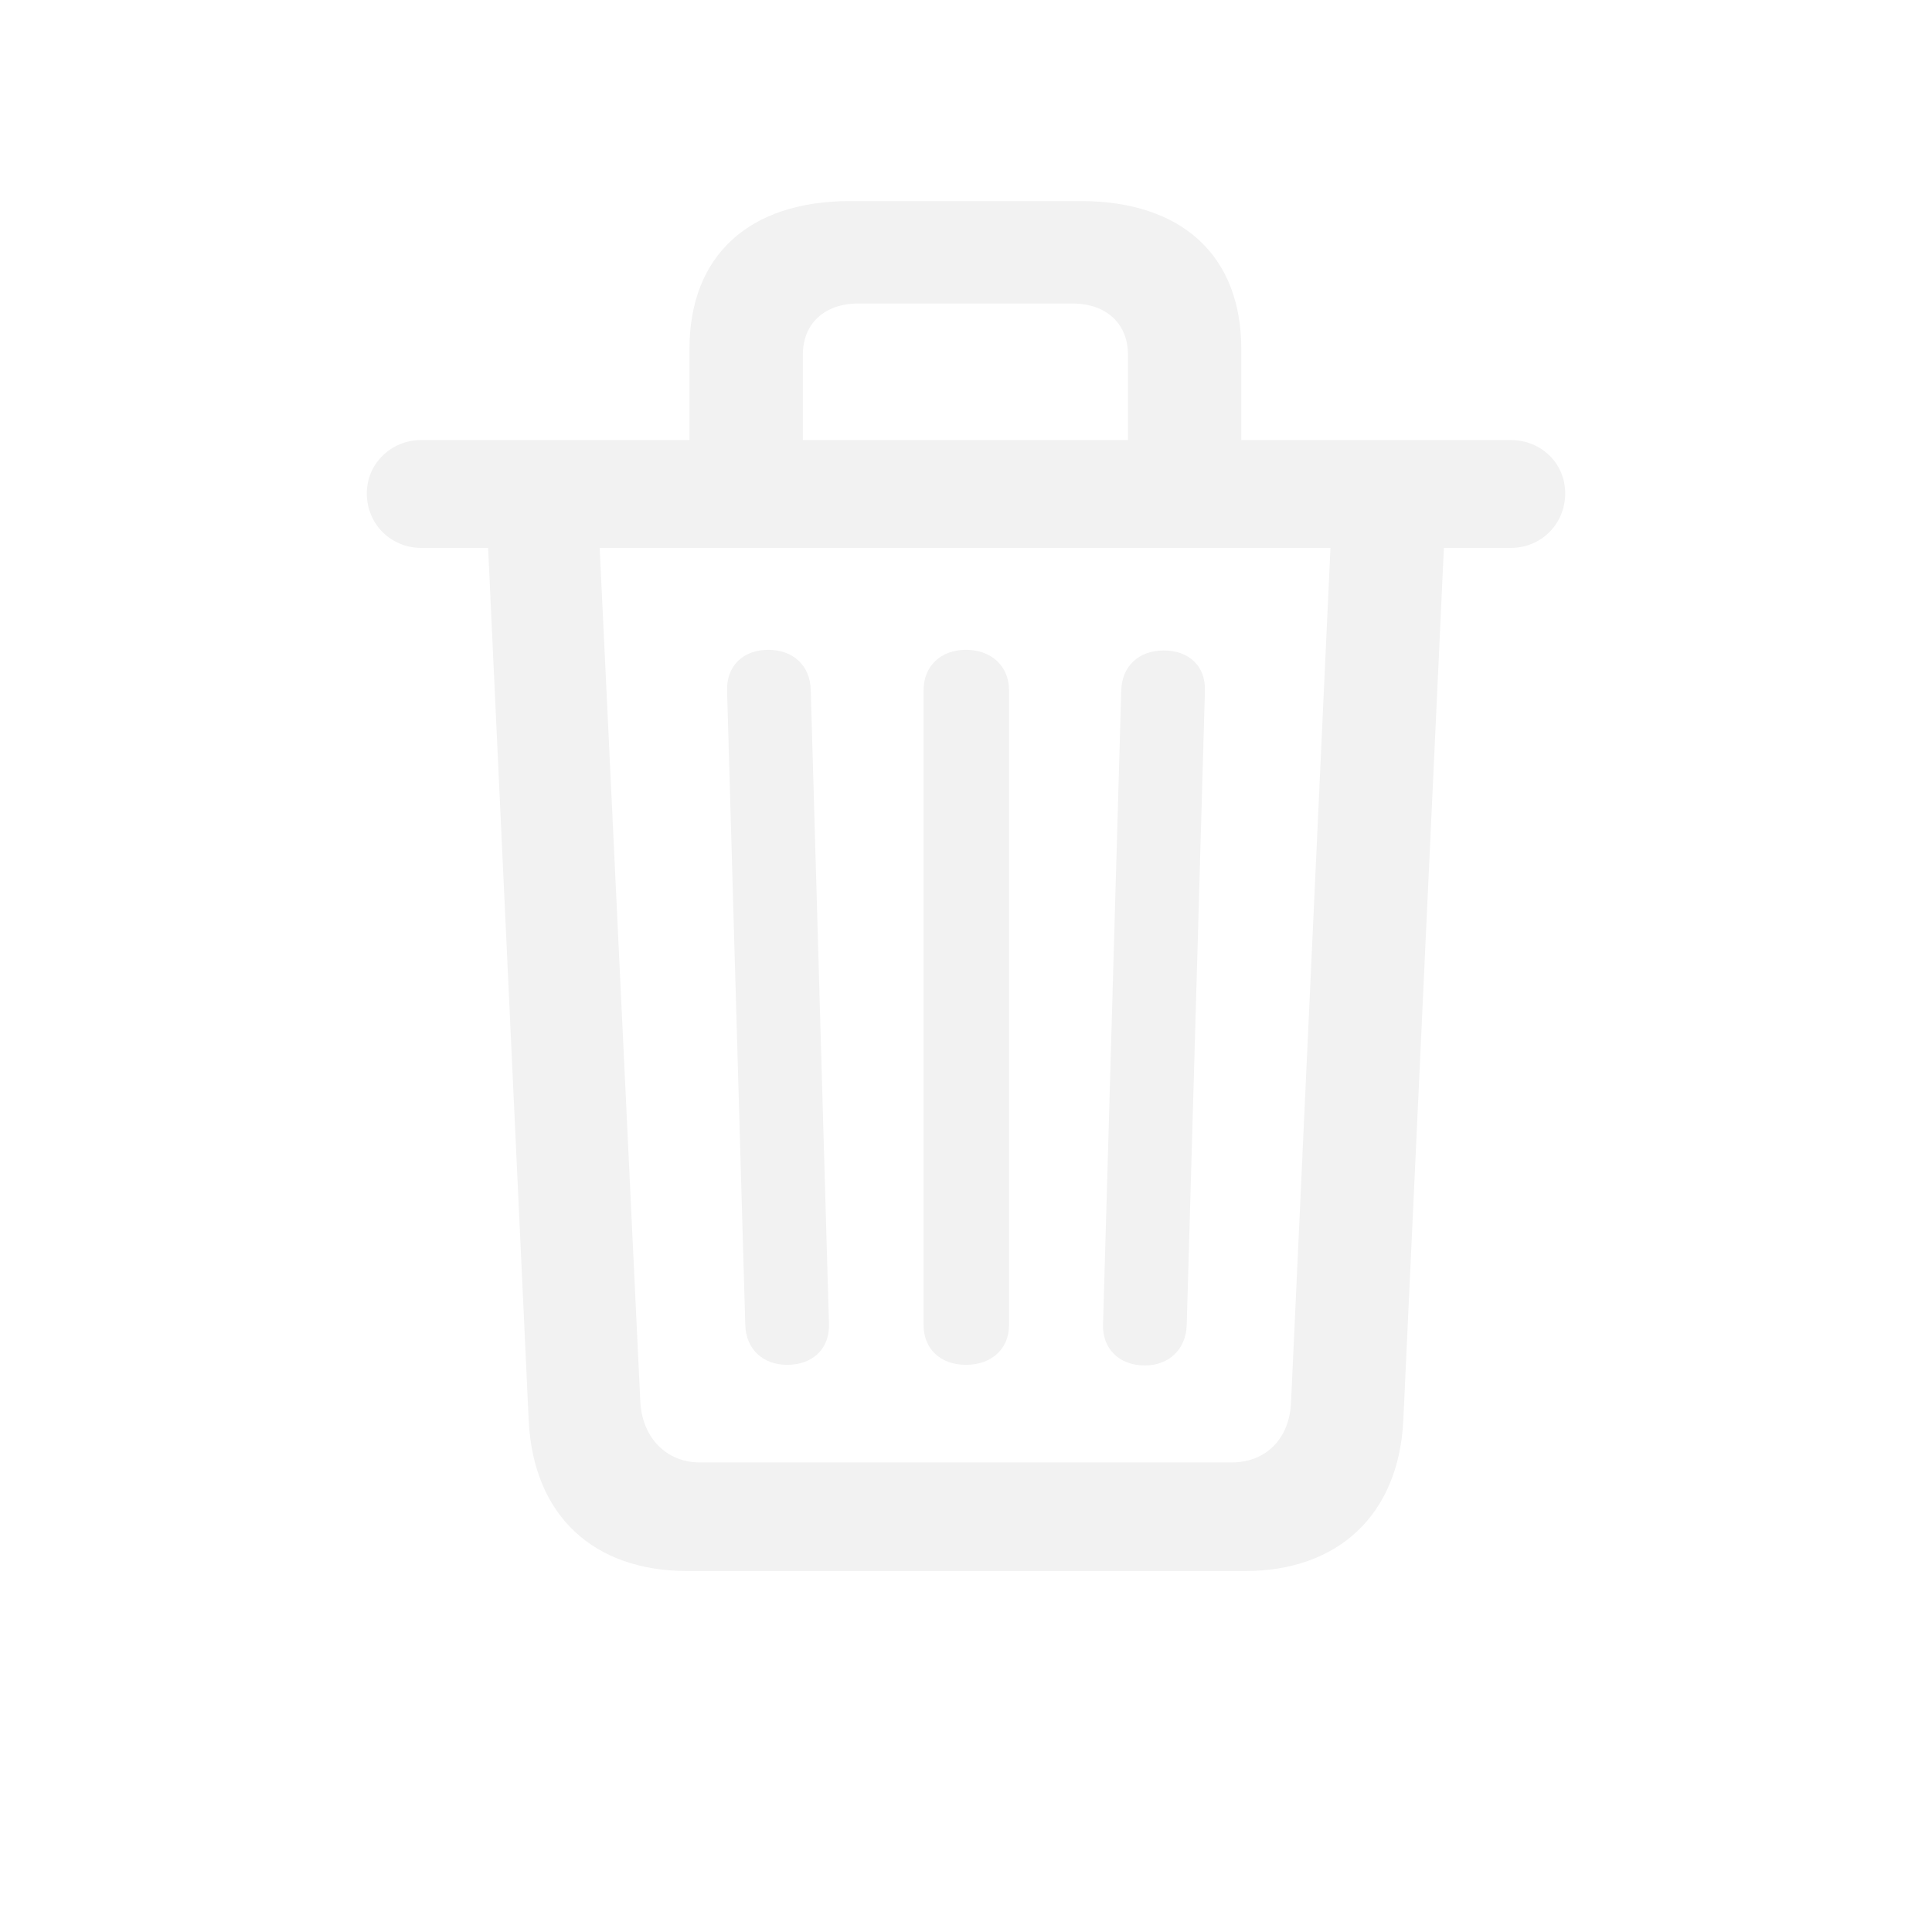
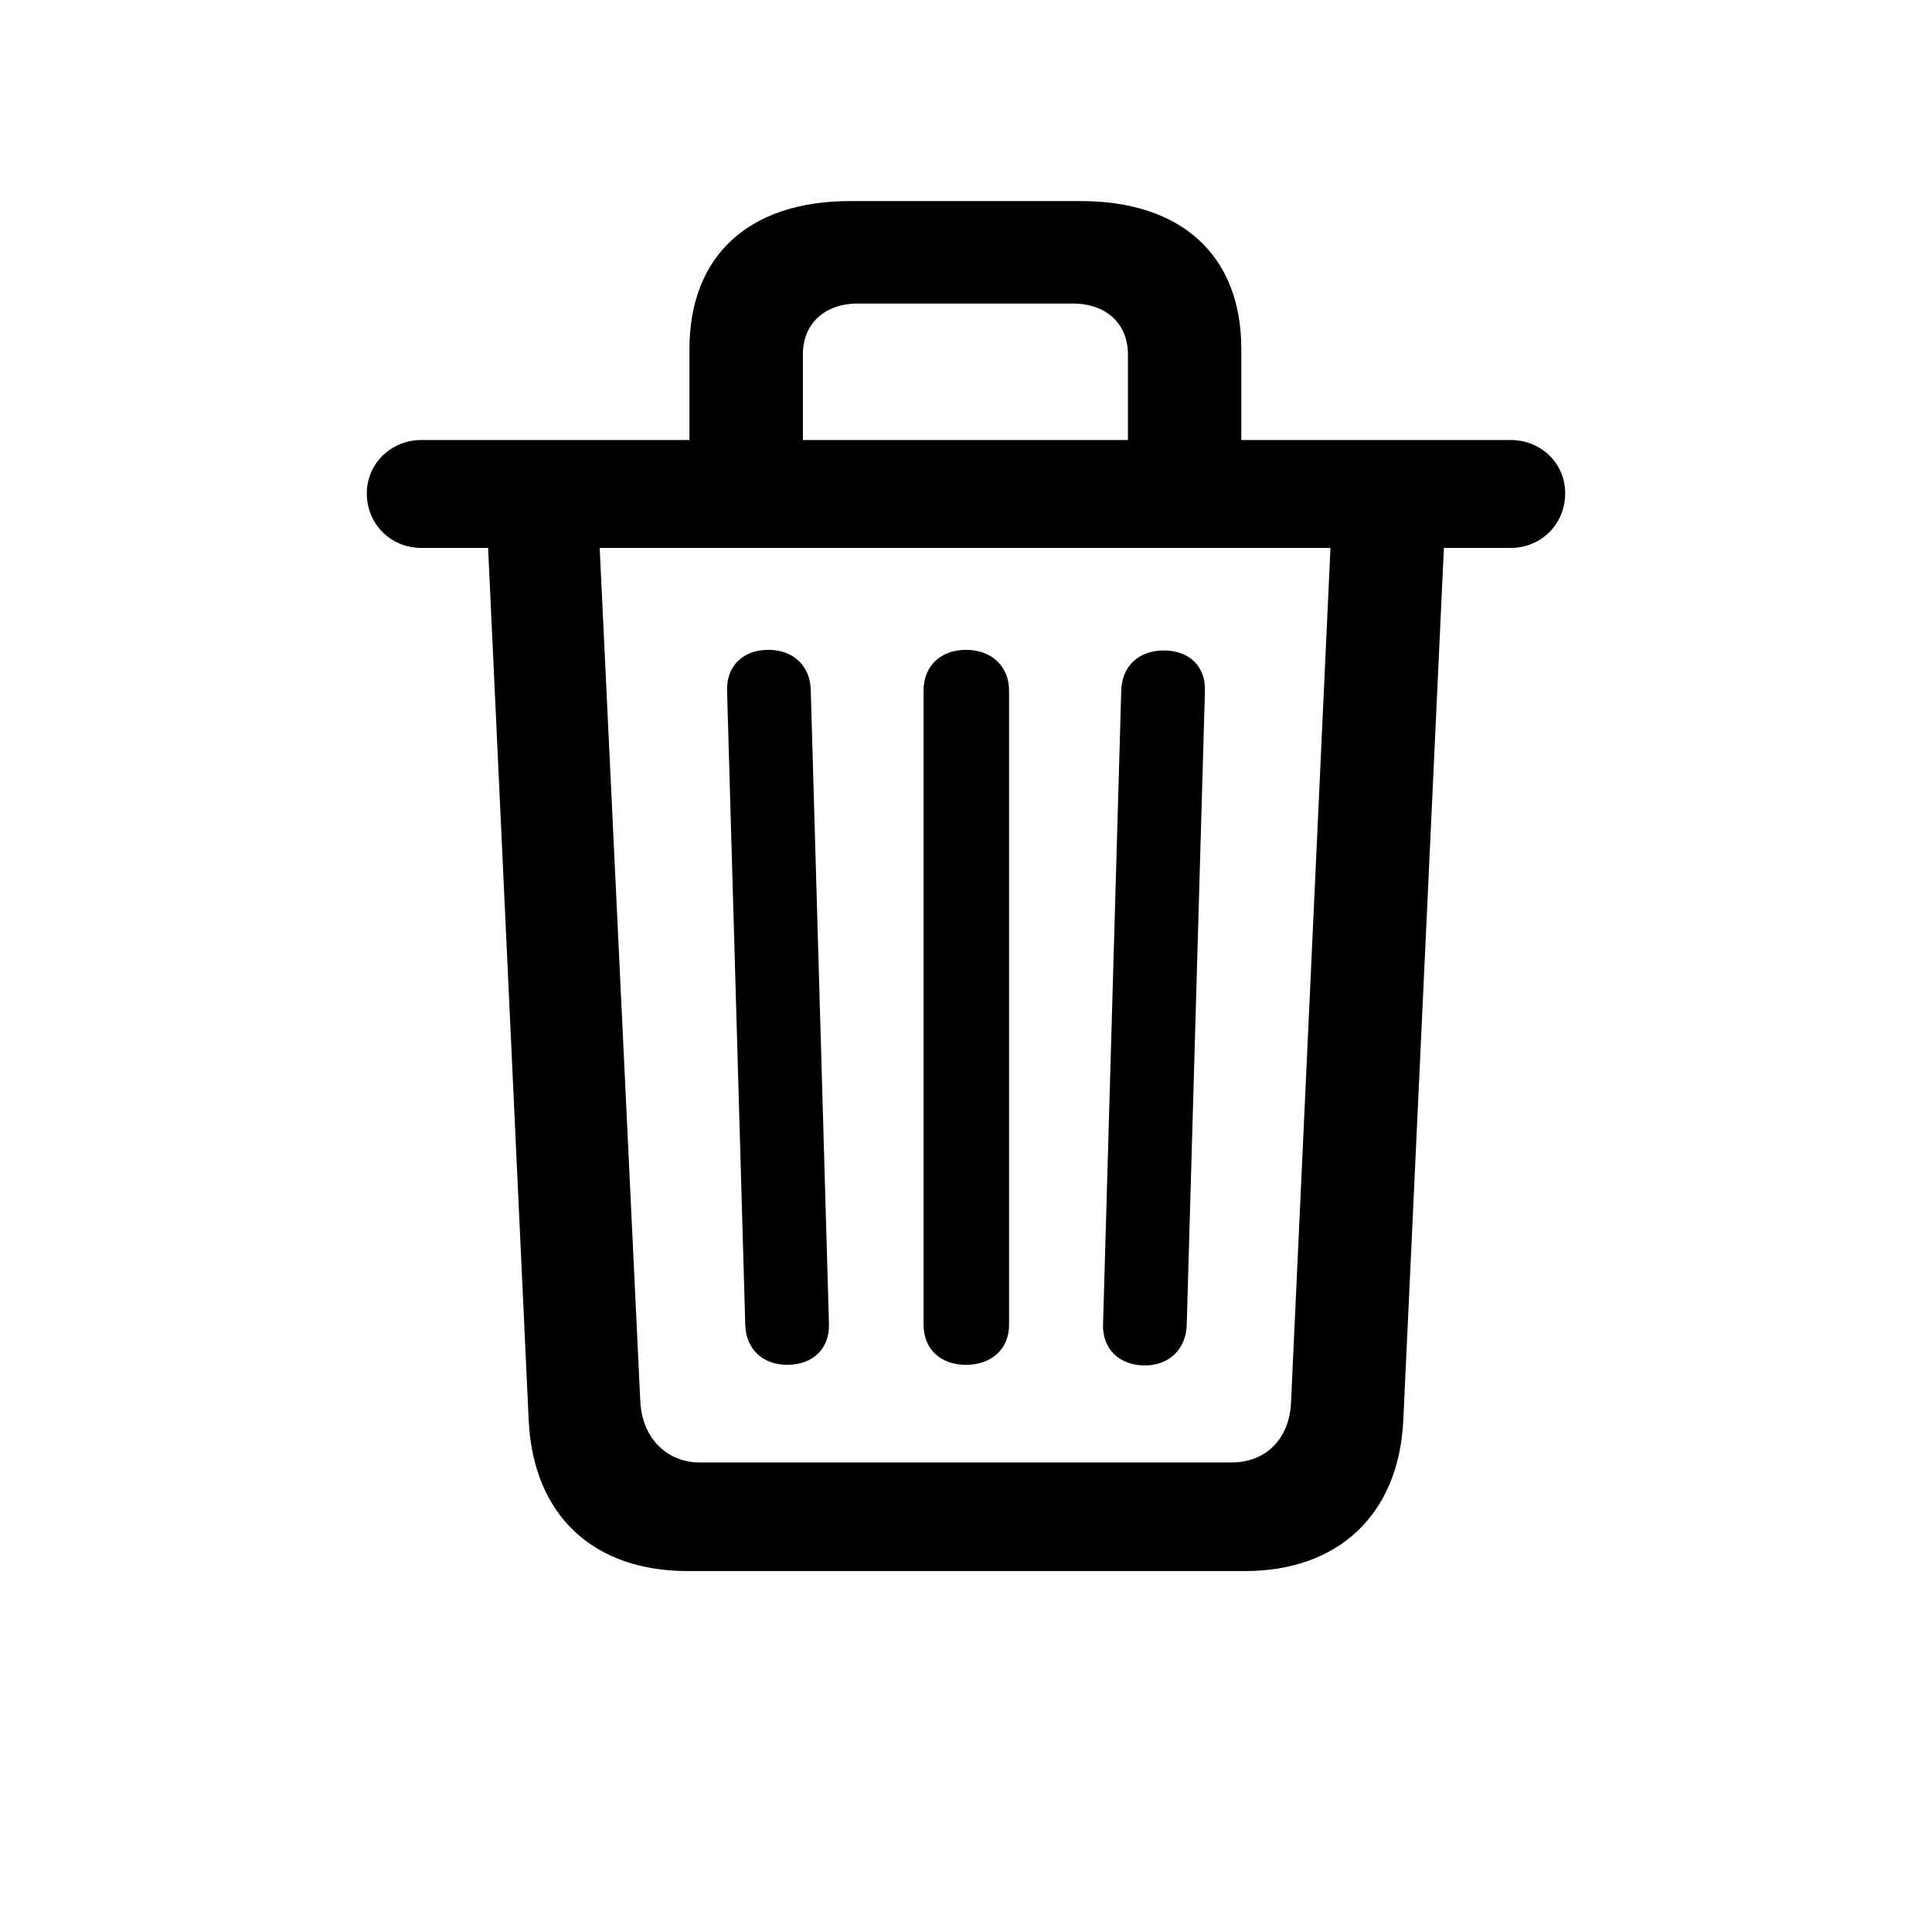
- <svg xmlns="http://www.w3.org/2000/svg" width="28" height="28" viewBox="0 0 28 28" fill="none">
-   <path d="M9.966 22.769H18.043C19.396 22.769 20.267 21.951 20.337 20.598L20.926 7.941H21.893C22.341 7.941 22.684 7.59 22.684 7.15C22.684 6.711 22.332 6.377 21.893 6.377H17.99V5.059C17.99 3.705 17.129 2.914 15.661 2.914H12.321C10.854 2.914 9.992 3.705 9.992 5.059V6.377H6.107C5.668 6.377 5.316 6.72 5.316 7.15C5.316 7.599 5.668 7.941 6.107 7.941H7.074L7.663 20.598C7.733 21.96 8.595 22.769 9.966 22.769ZM11.636 5.138C11.636 4.689 11.952 4.399 12.435 4.399H15.547C16.03 4.399 16.347 4.689 16.347 5.138V6.377H11.636V5.138ZM10.142 21.195C9.658 21.195 9.307 20.835 9.28 20.316L8.691 7.941H19.282L18.711 20.316C18.693 20.844 18.351 21.195 17.85 21.195H10.142ZM11.407 19.78C11.785 19.78 12.023 19.543 12.014 19.191L11.75 9.998C11.741 9.646 11.495 9.418 11.135 9.418C10.766 9.418 10.528 9.655 10.537 10.007L10.801 19.2C10.81 19.552 11.056 19.78 11.407 19.78ZM14 19.78C14.369 19.78 14.624 19.552 14.624 19.2V10.007C14.624 9.655 14.369 9.418 14 9.418C13.631 9.418 13.385 9.655 13.385 10.007V19.2C13.385 19.552 13.631 19.78 14 19.78ZM16.593 19.789C16.944 19.789 17.19 19.552 17.199 19.2L17.463 10.007C17.472 9.655 17.234 9.427 16.865 9.427C16.505 9.427 16.259 9.655 16.25 10.007L15.986 19.2C15.977 19.543 16.215 19.789 16.593 19.789Z" fill="#F2F2F2" />
+ <svg xmlns="http://www.w3.org/2000/svg" width="28" height="28" viewBox="0 0 28 28" fill="currentColor">
+   <path d="M9.966 22.769H18.043C19.396 22.769 20.267 21.951 20.337 20.598L20.926 7.941H21.893C22.341 7.941 22.684 7.59 22.684 7.15C22.684 6.711 22.332 6.377 21.893 6.377H17.99V5.059C17.99 3.705 17.129 2.914 15.661 2.914H12.321C10.854 2.914 9.992 3.705 9.992 5.059V6.377H6.107C5.668 6.377 5.316 6.72 5.316 7.15C5.316 7.599 5.668 7.941 6.107 7.941H7.074L7.663 20.598C7.733 21.96 8.595 22.769 9.966 22.769ZM11.636 5.138C11.636 4.689 11.952 4.399 12.435 4.399H15.547C16.03 4.399 16.347 4.689 16.347 5.138V6.377H11.636V5.138ZM10.142 21.195C9.658 21.195 9.307 20.835 9.28 20.316L8.691 7.941H19.282L18.711 20.316C18.693 20.844 18.351 21.195 17.85 21.195H10.142ZM11.407 19.78C11.785 19.78 12.023 19.543 12.014 19.191L11.75 9.998C11.741 9.646 11.495 9.418 11.135 9.418C10.766 9.418 10.528 9.655 10.537 10.007L10.801 19.2C10.81 19.552 11.056 19.78 11.407 19.78ZM14 19.78C14.369 19.78 14.624 19.552 14.624 19.2V10.007C14.624 9.655 14.369 9.418 14 9.418C13.631 9.418 13.385 9.655 13.385 10.007V19.2C13.385 19.552 13.631 19.78 14 19.78ZM16.593 19.789C16.944 19.789 17.19 19.552 17.199 19.2L17.463 10.007C17.472 9.655 17.234 9.427 16.865 9.427C16.505 9.427 16.259 9.655 16.25 10.007L15.986 19.2C15.977 19.543 16.215 19.789 16.593 19.789Z" />
</svg>
